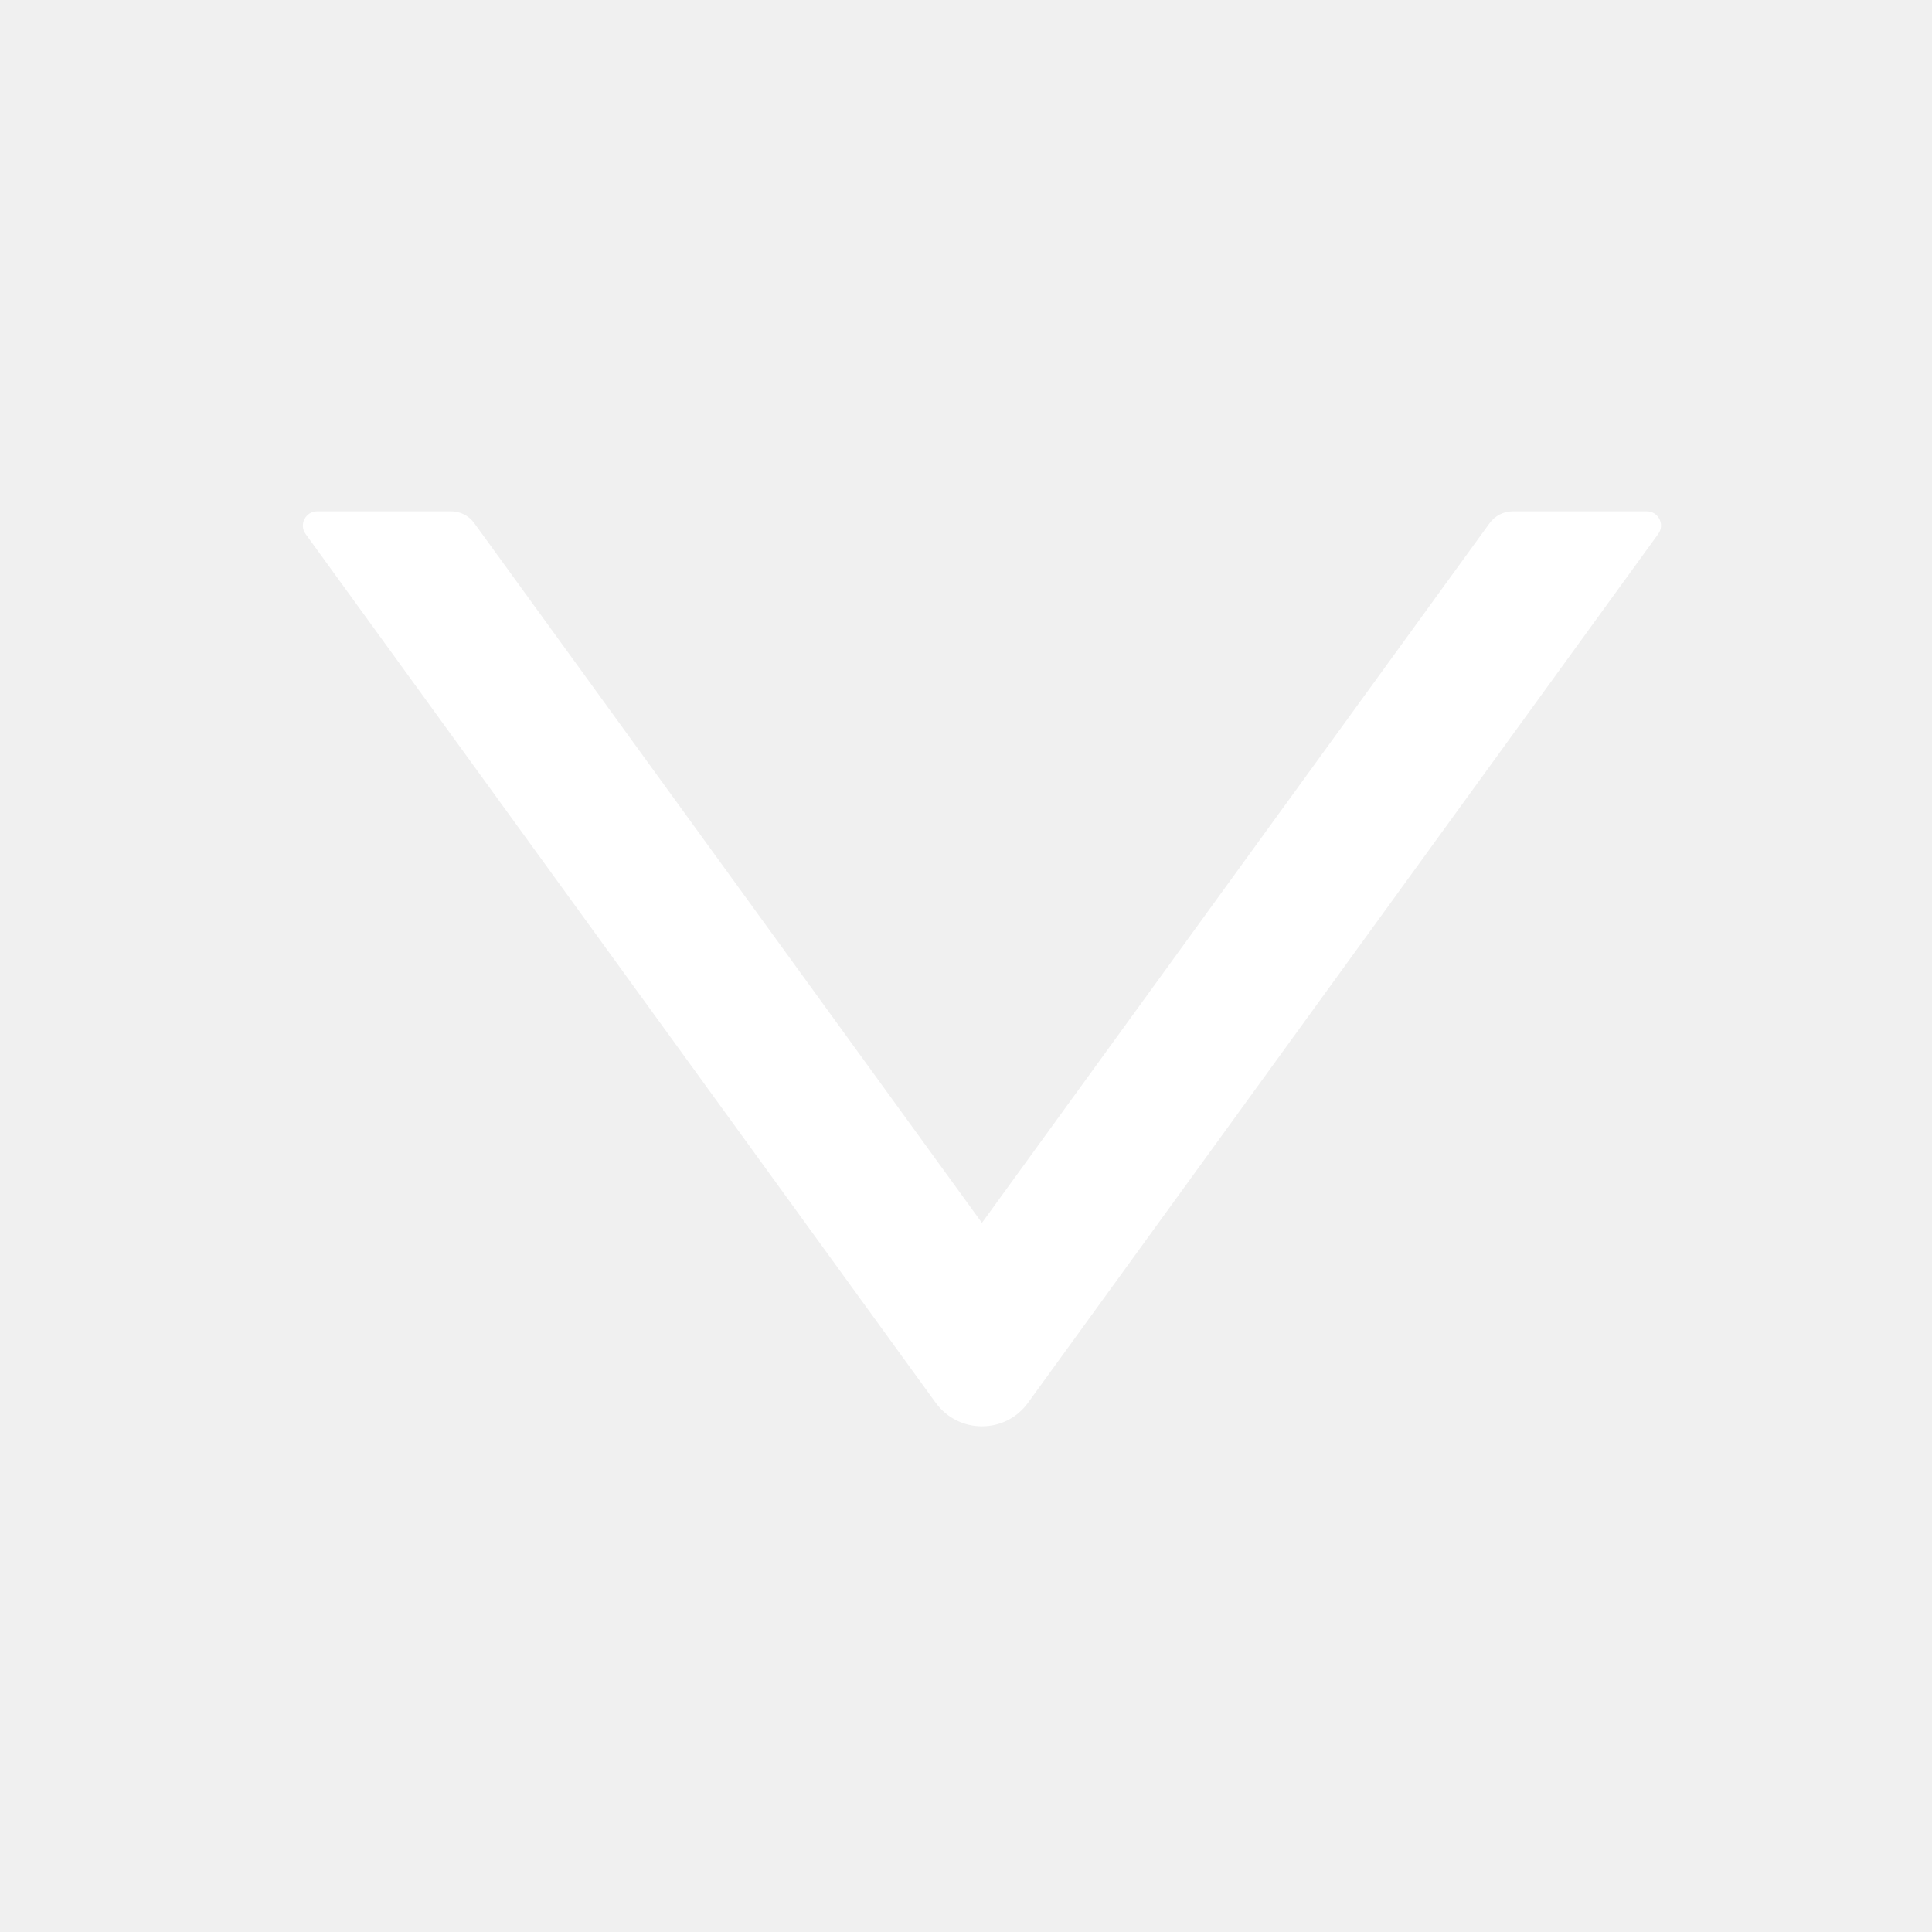
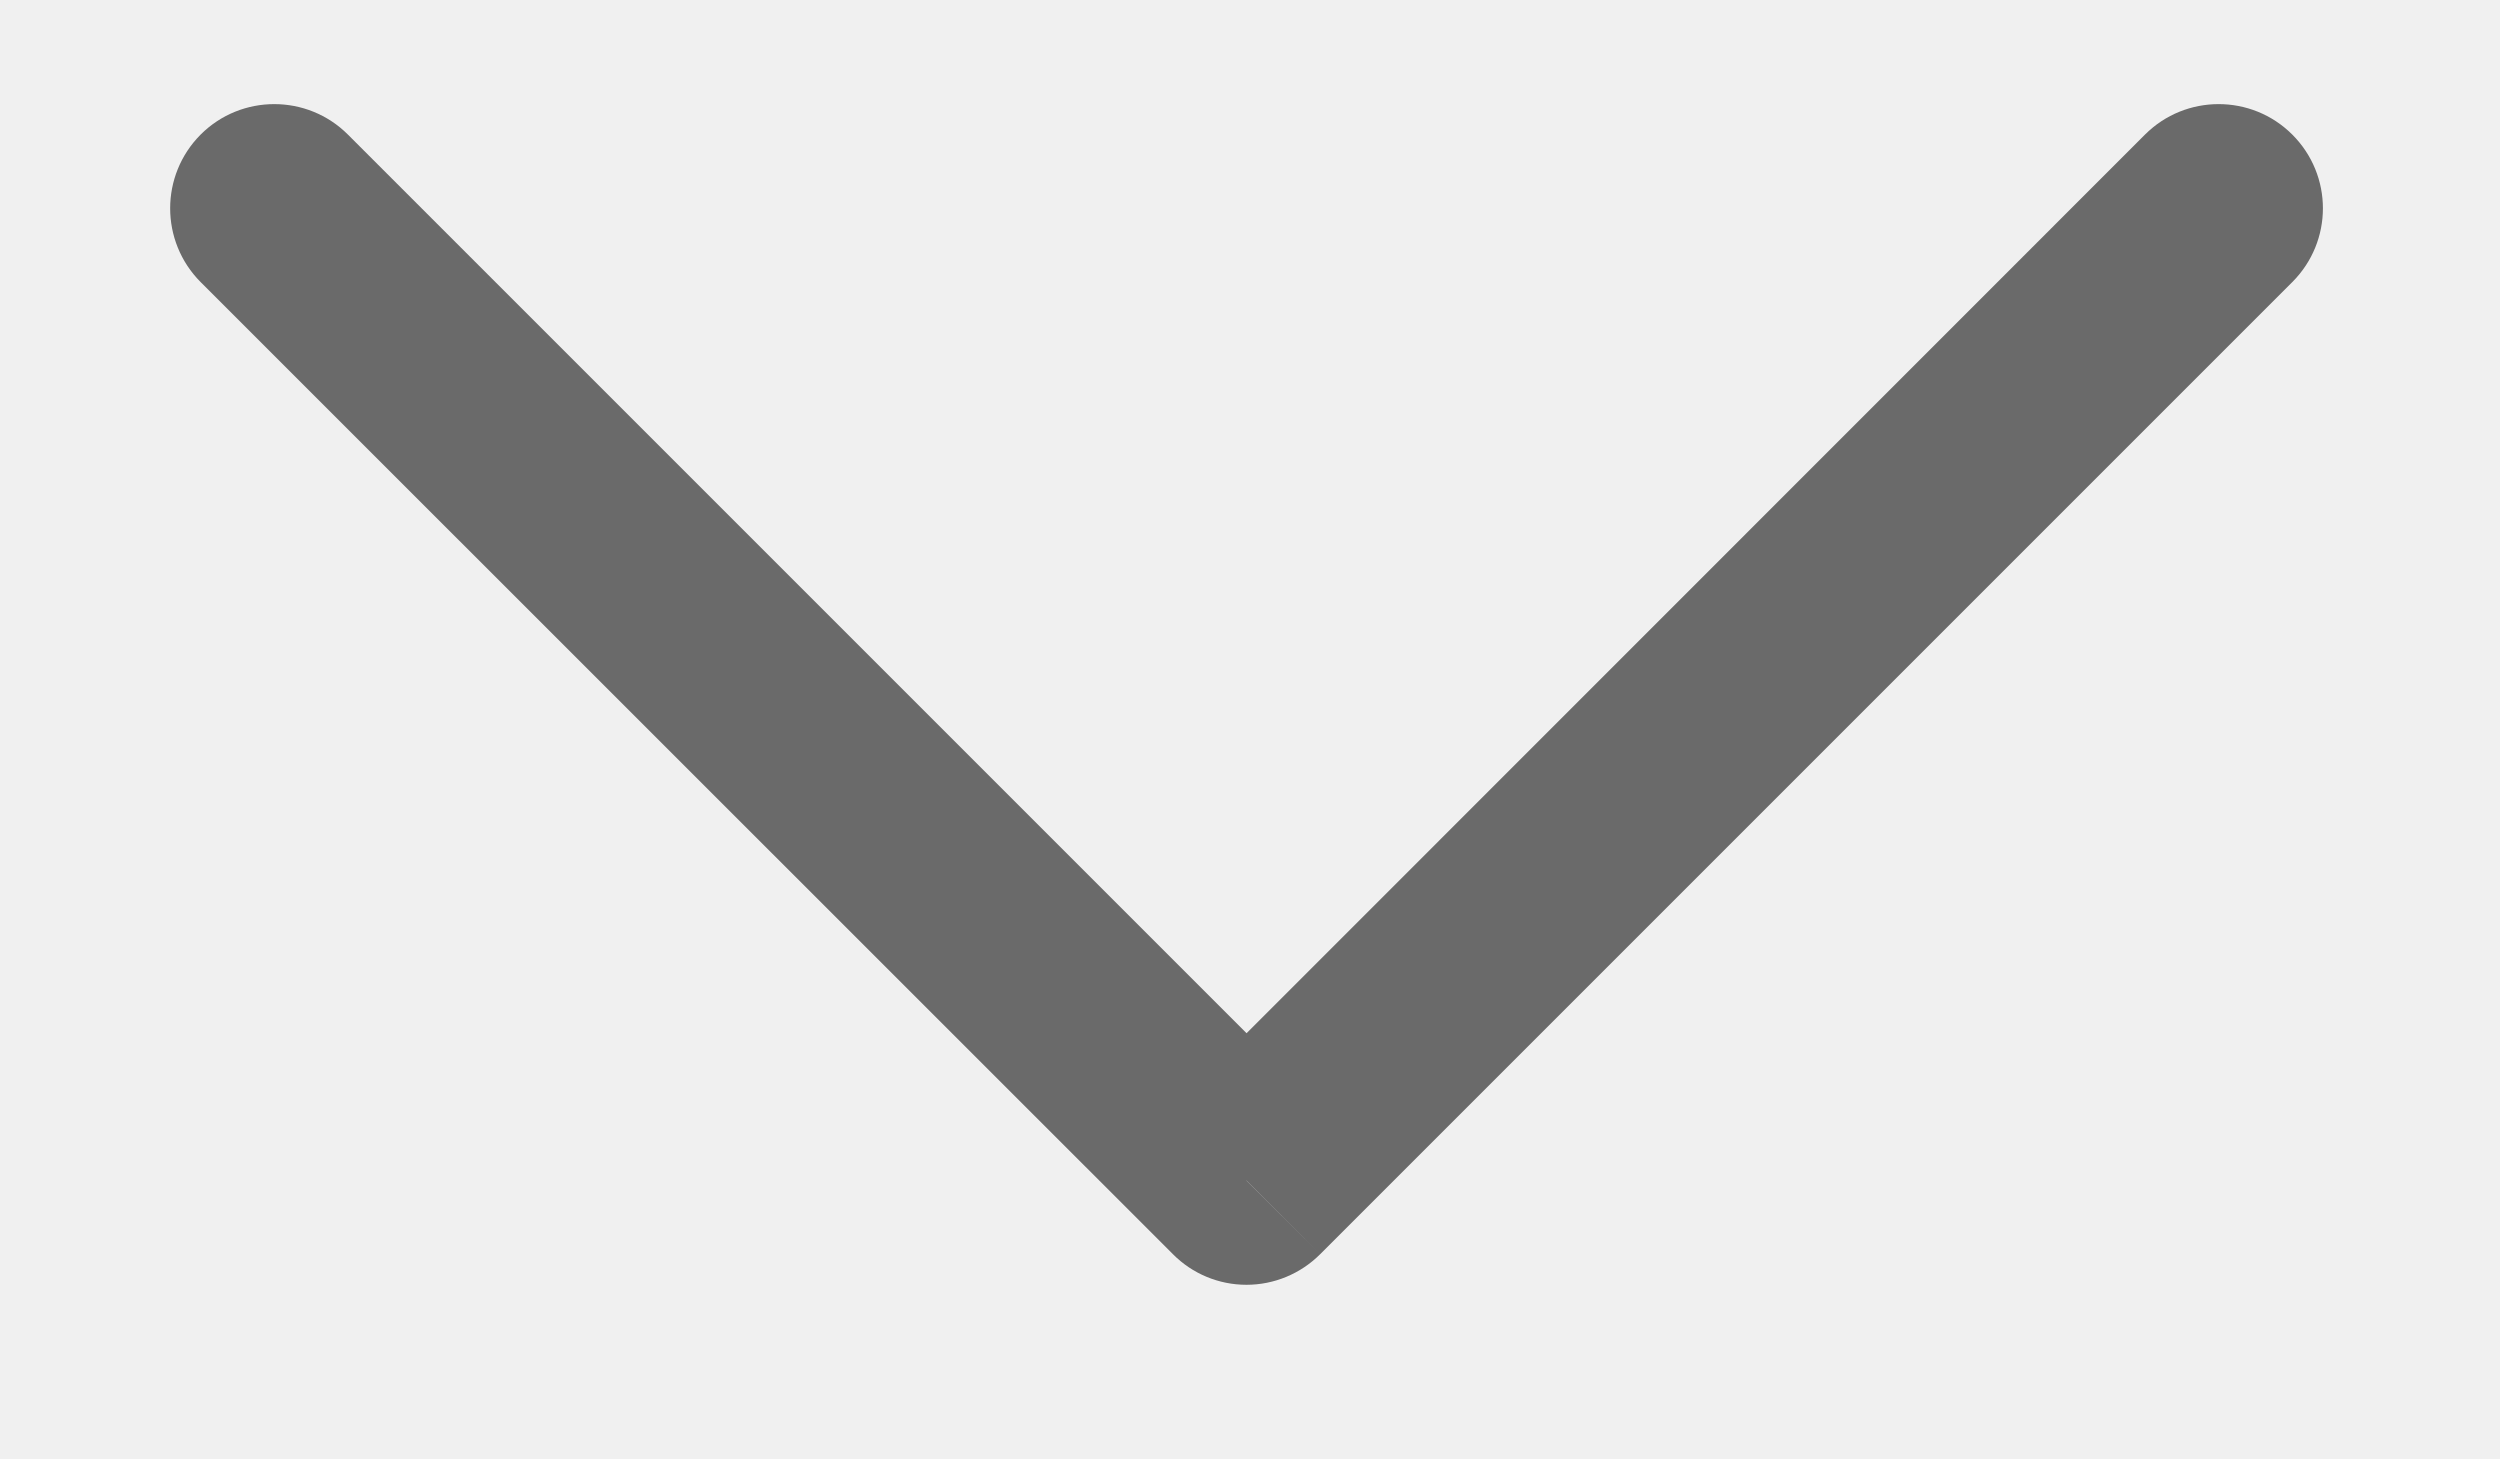
- <svg xmlns="http://www.w3.org/2000/svg" width="24" height="24" viewBox="0 0 24 24" fill="none">
-   <path d="M20.457 6.352H18.792C18.678 6.352 18.572 6.407 18.505 6.498L12.198 15.191L5.891 6.498C5.825 6.407 5.718 6.352 5.605 6.352H3.94C3.796 6.352 3.711 6.516 3.796 6.633L11.623 17.425C11.908 17.816 12.489 17.816 12.771 17.425L20.599 6.633C20.685 6.516 20.601 6.352 20.457 6.352Z" fill="white" />
+ <svg xmlns="http://www.w3.org/2000/svg" width="12" height="7" viewBox="0 0 12 7" fill="none">
+   <path d="M11.003 1.354C11.199 1.158 11.199 0.842 11.003 0.646C10.808 0.451 10.491 0.451 10.296 0.646L11.003 1.354ZM5.983 5.667L5.63 6.02C5.723 6.114 5.85 6.167 5.983 6.167C6.116 6.167 6.243 6.114 6.337 6.02L5.983 5.667ZM1.67 0.646C1.475 0.451 1.158 0.451 0.963 0.646C0.768 0.842 0.768 1.158 0.963 1.354L1.67 0.646ZM10.296 0.646L5.63 5.313L6.337 6.02L11.003 1.354L10.296 0.646ZM6.337 5.313L1.67 0.646L0.963 1.354L5.63 6.02L6.337 5.313Z" fill="#6A6A6A" />
</svg>
